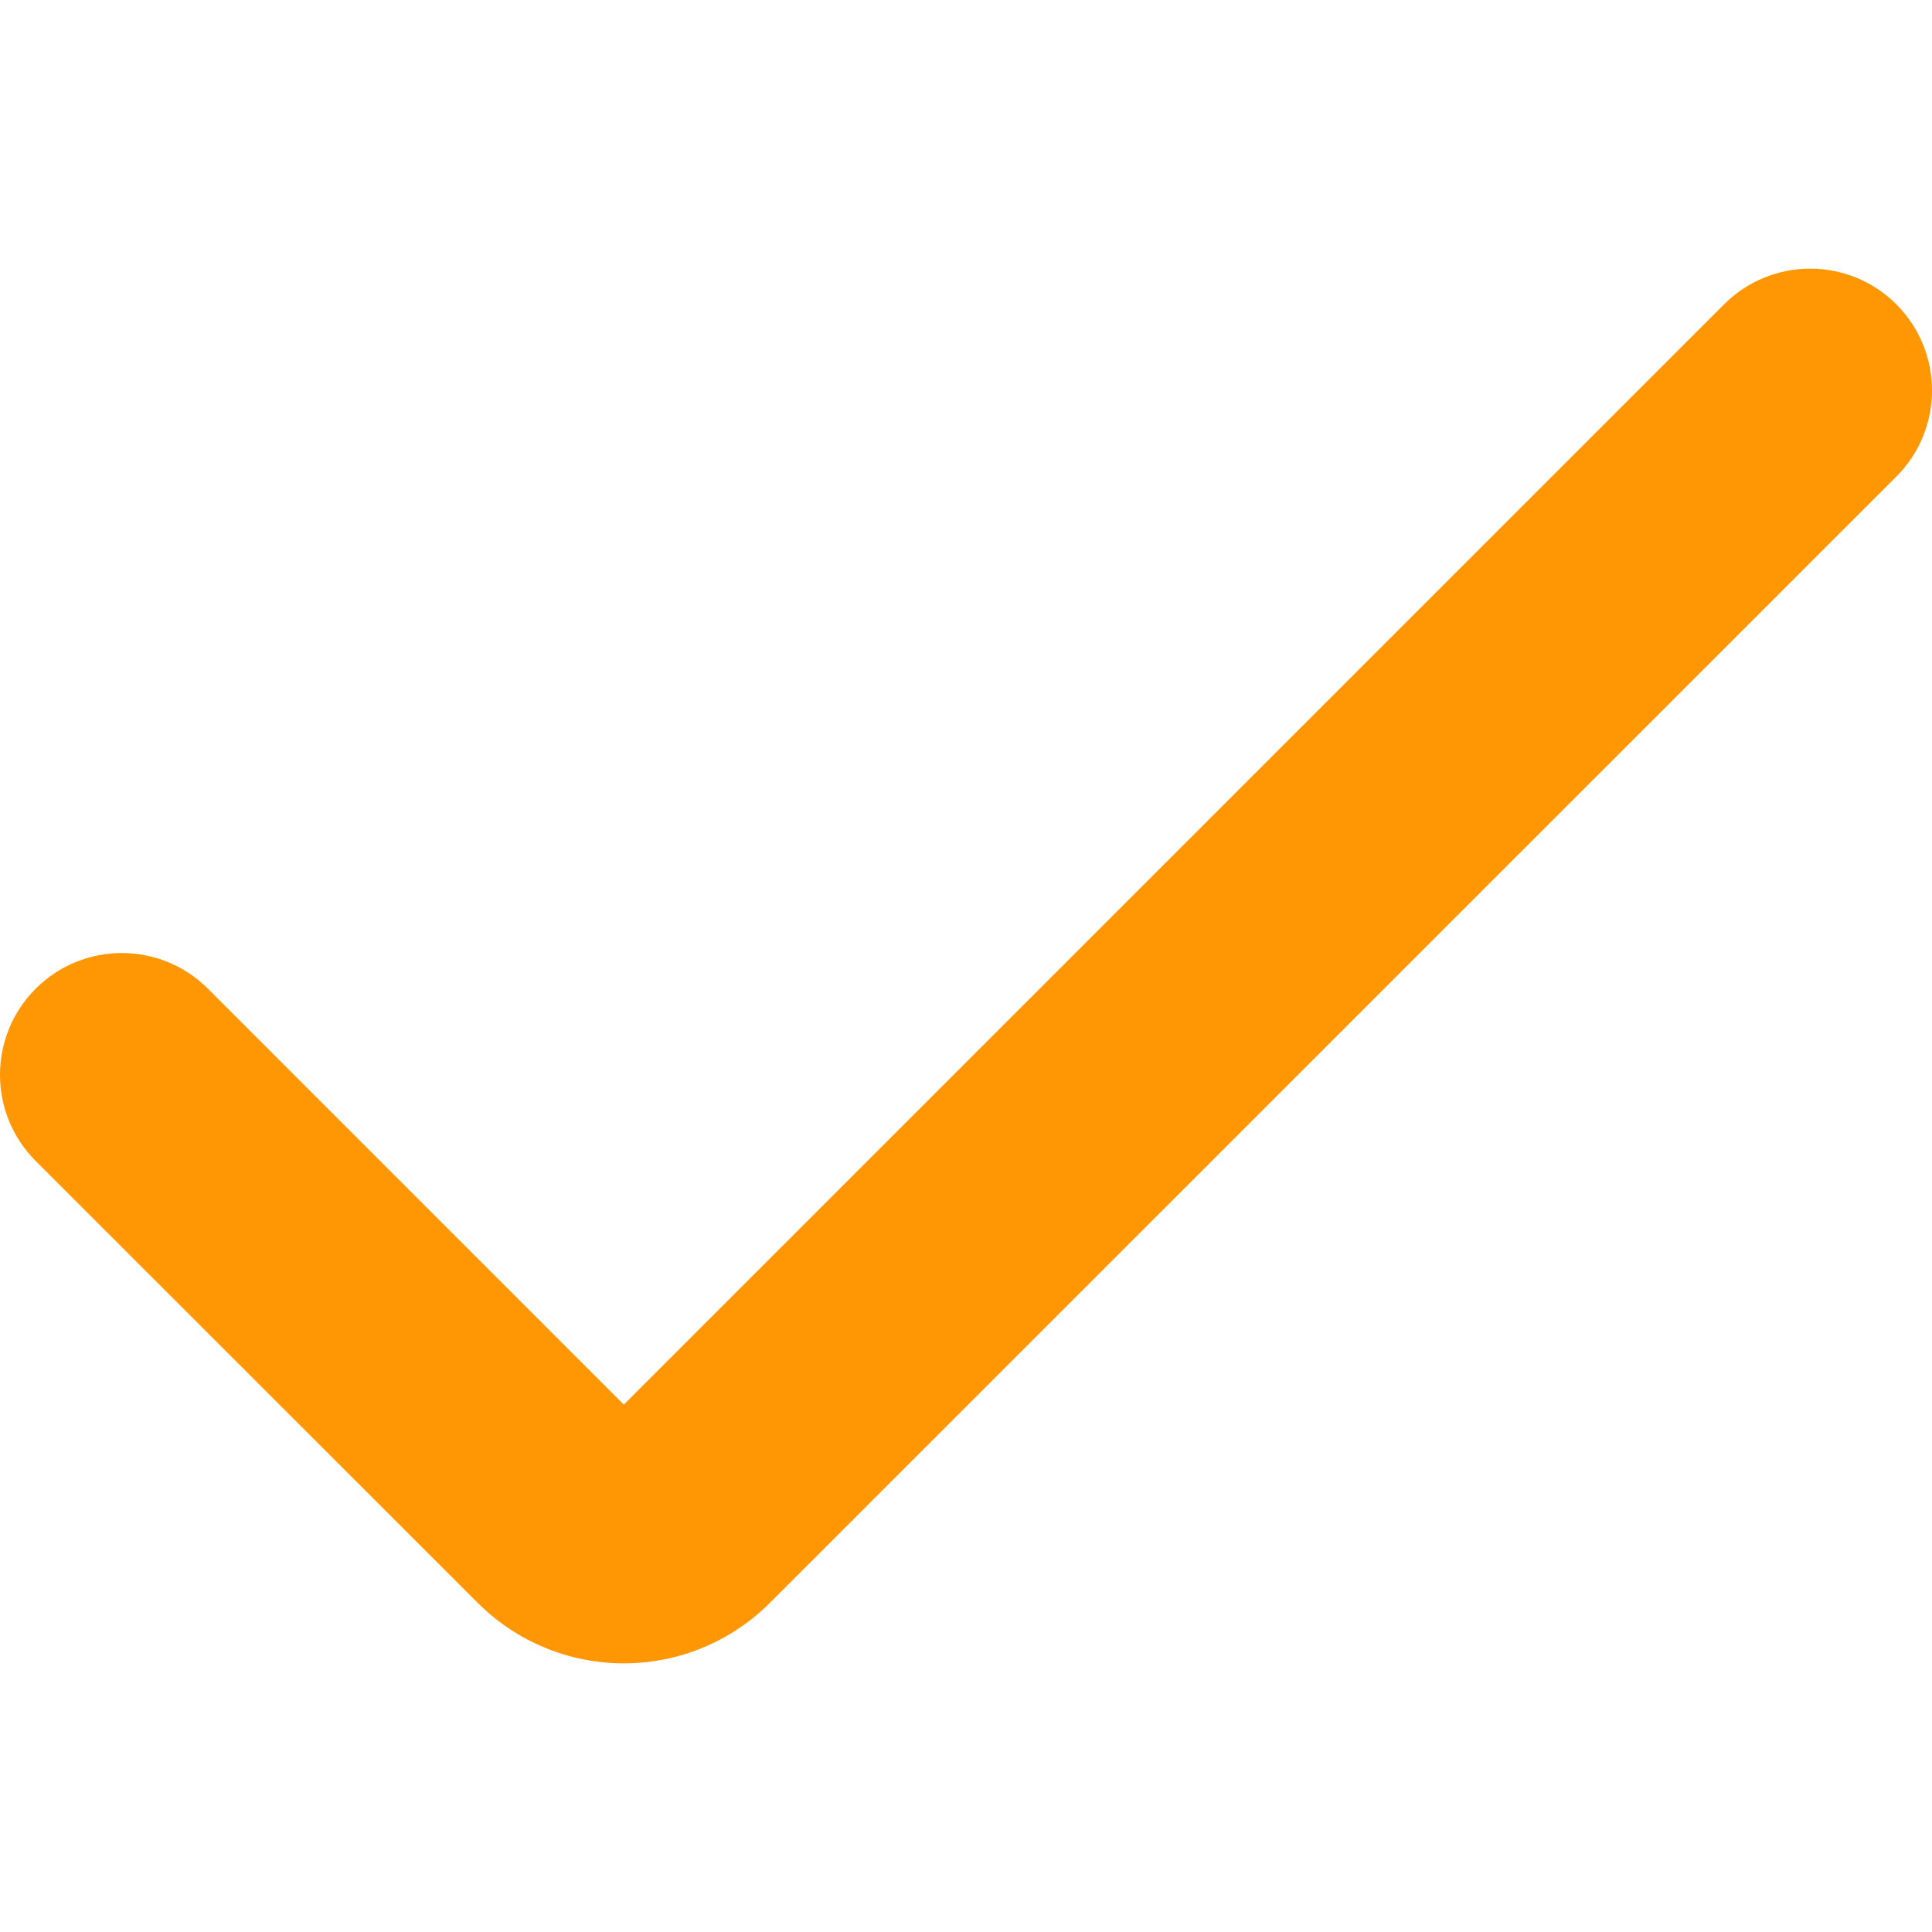
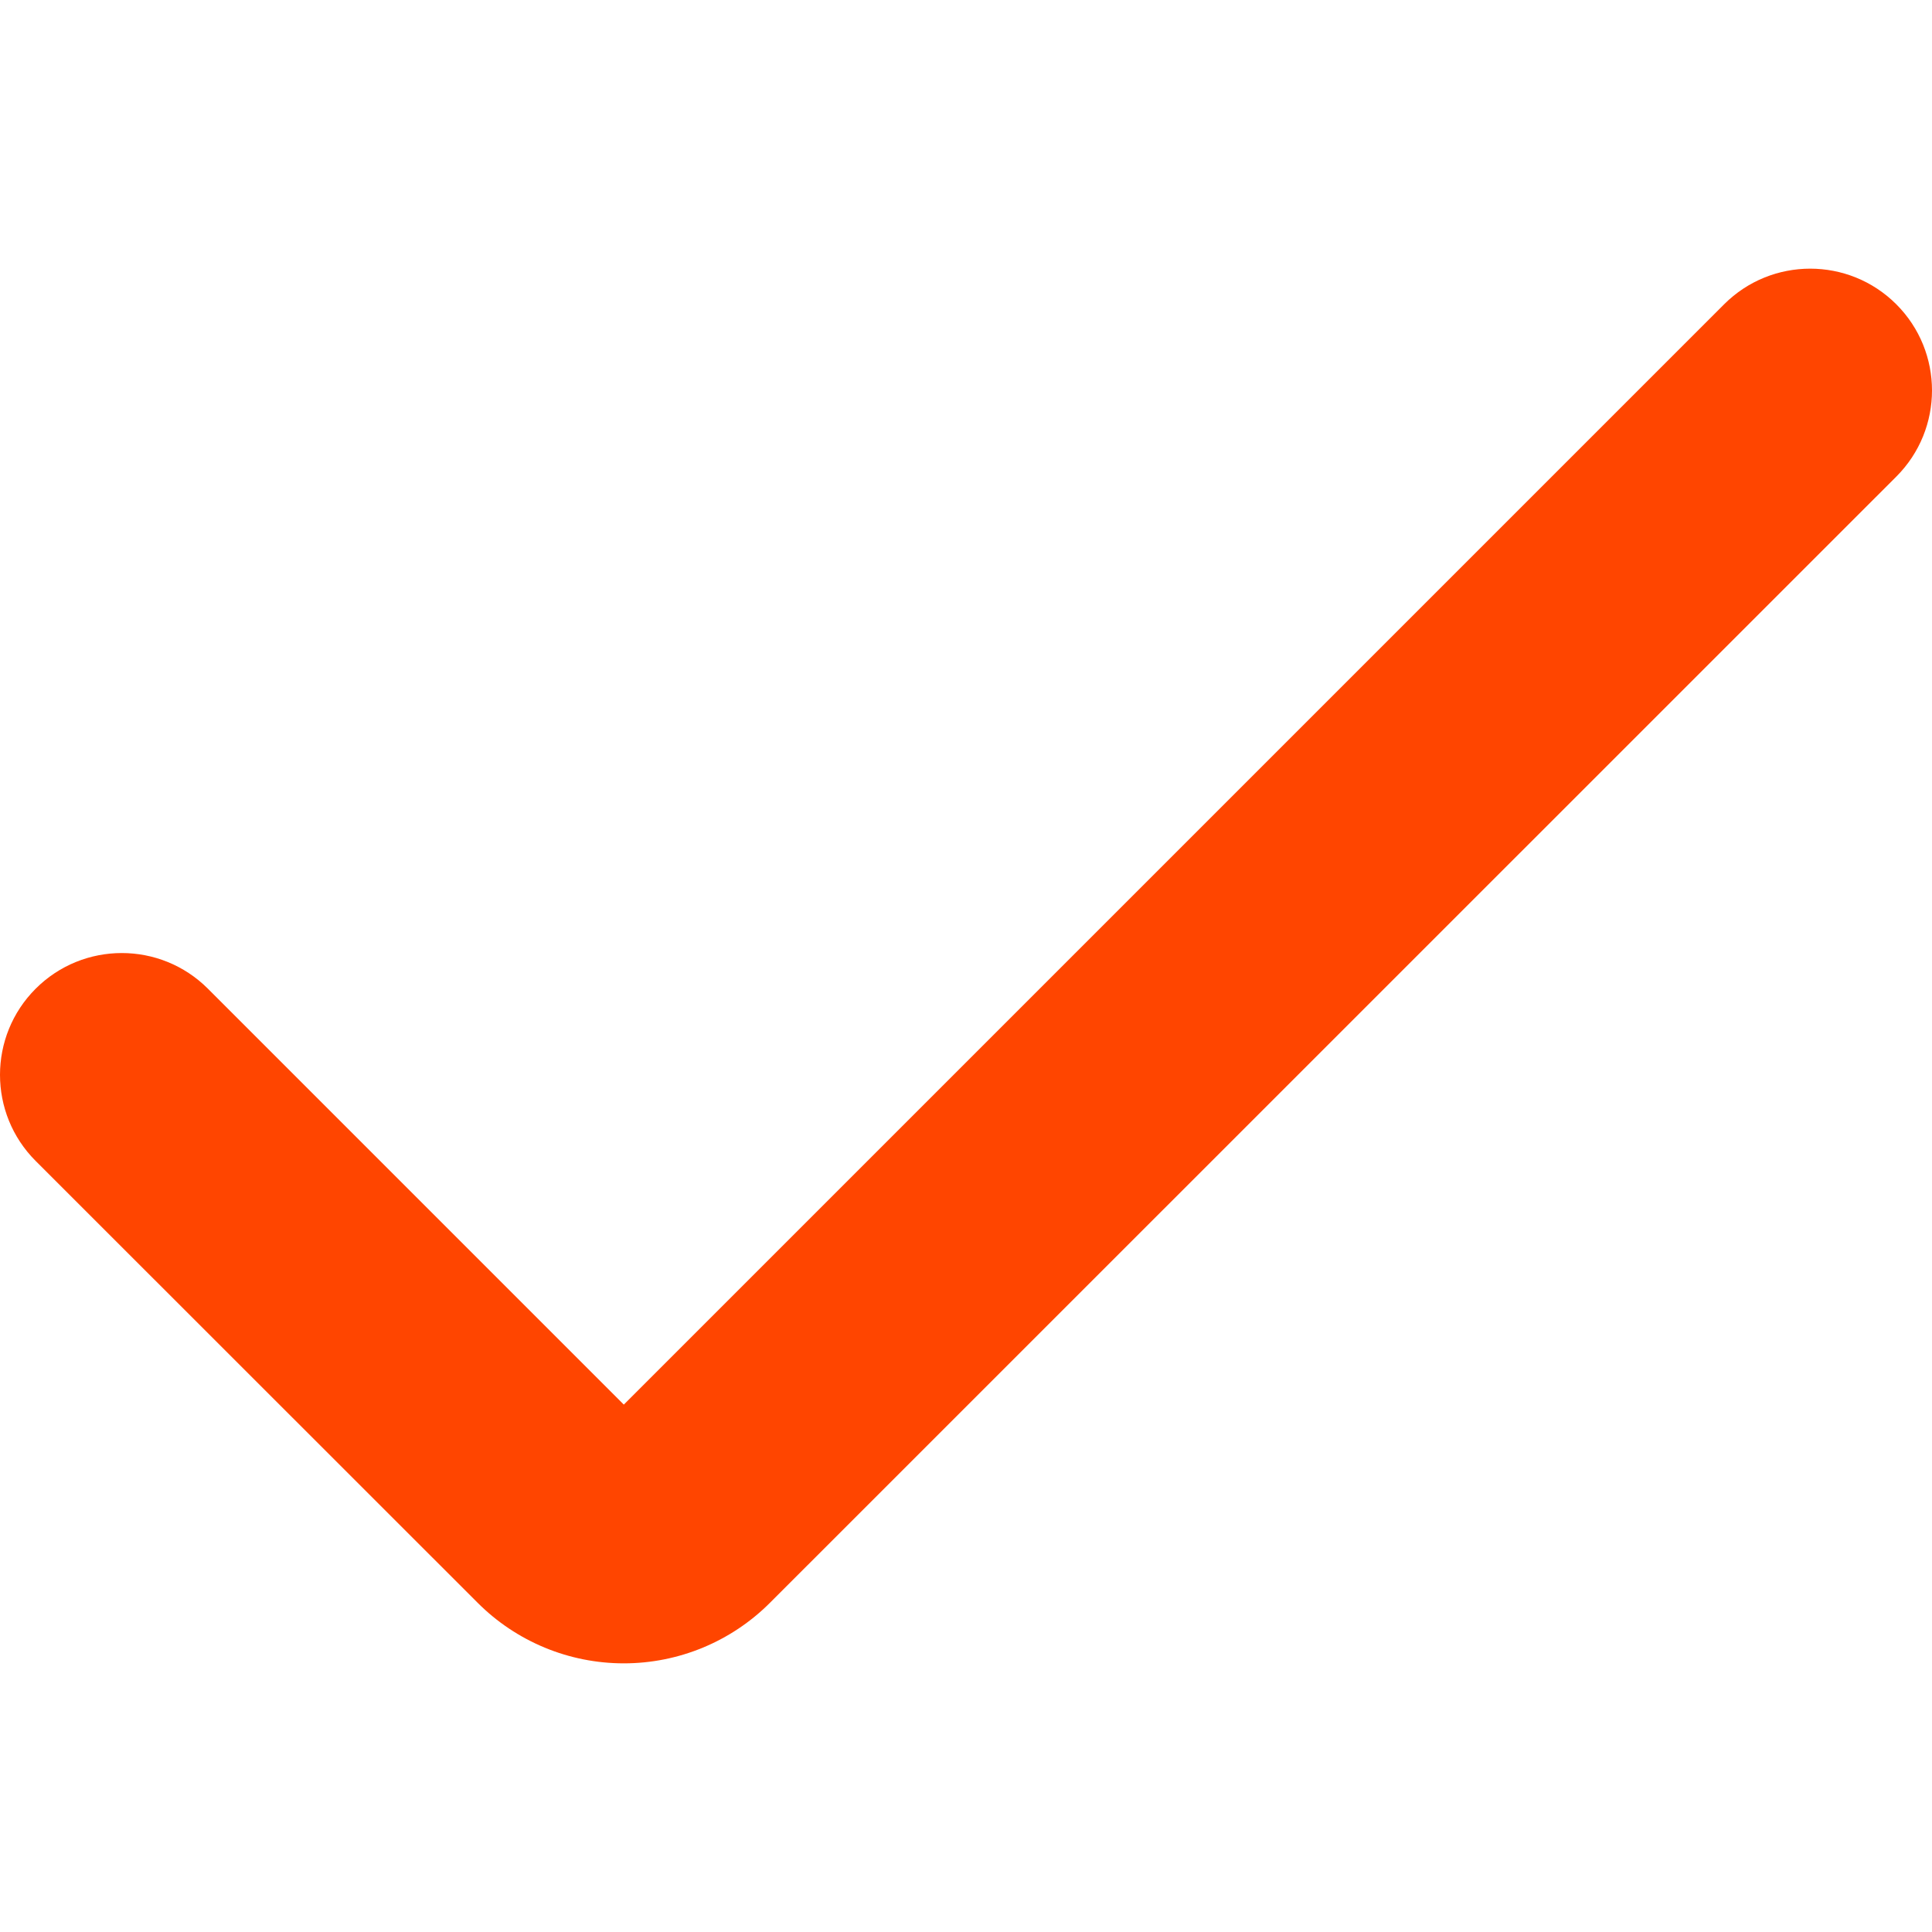
<svg xmlns="http://www.w3.org/2000/svg" version="1.1" id="Capa_1" x="0px" y="0px" viewBox="0 0 507.506 507.506" style="enable-background:new 0 0 507.506 507.506;" xml:space="preserve" width="512" height="512">
  <g>
-     <path d="M163.865,436.934c-14.406,0.006-28.222-5.72-38.4-15.915L9.369,304.966c-12.492-12.496-12.492-32.752,0-45.248l0,0   c12.496-12.492,32.752-12.492,45.248,0l109.248,109.248L452.889,79.942c12.496-12.492,32.752-12.492,45.248,0l0,0   c12.492,12.496,12.492,32.752,0,45.248L202.265,421.019C192.087,431.214,178.271,436.94,163.865,436.934z" fill="#ff9604" />
+     <path d="M163.865,436.934c-14.406,0.006-28.222-5.72-38.4-15.915L9.369,304.966c-12.492-12.496-12.492-32.752,0-45.248l0,0   c12.496-12.492,32.752-12.492,45.248,0l109.248,109.248L452.889,79.942c12.496-12.492,32.752-12.492,45.248,0l0,0   c12.492,12.496,12.492,32.752,0,45.248L202.265,421.019C192.087,431.214,178.271,436.94,163.865,436.934z" fill="orangered" />
  </g>
</svg>
